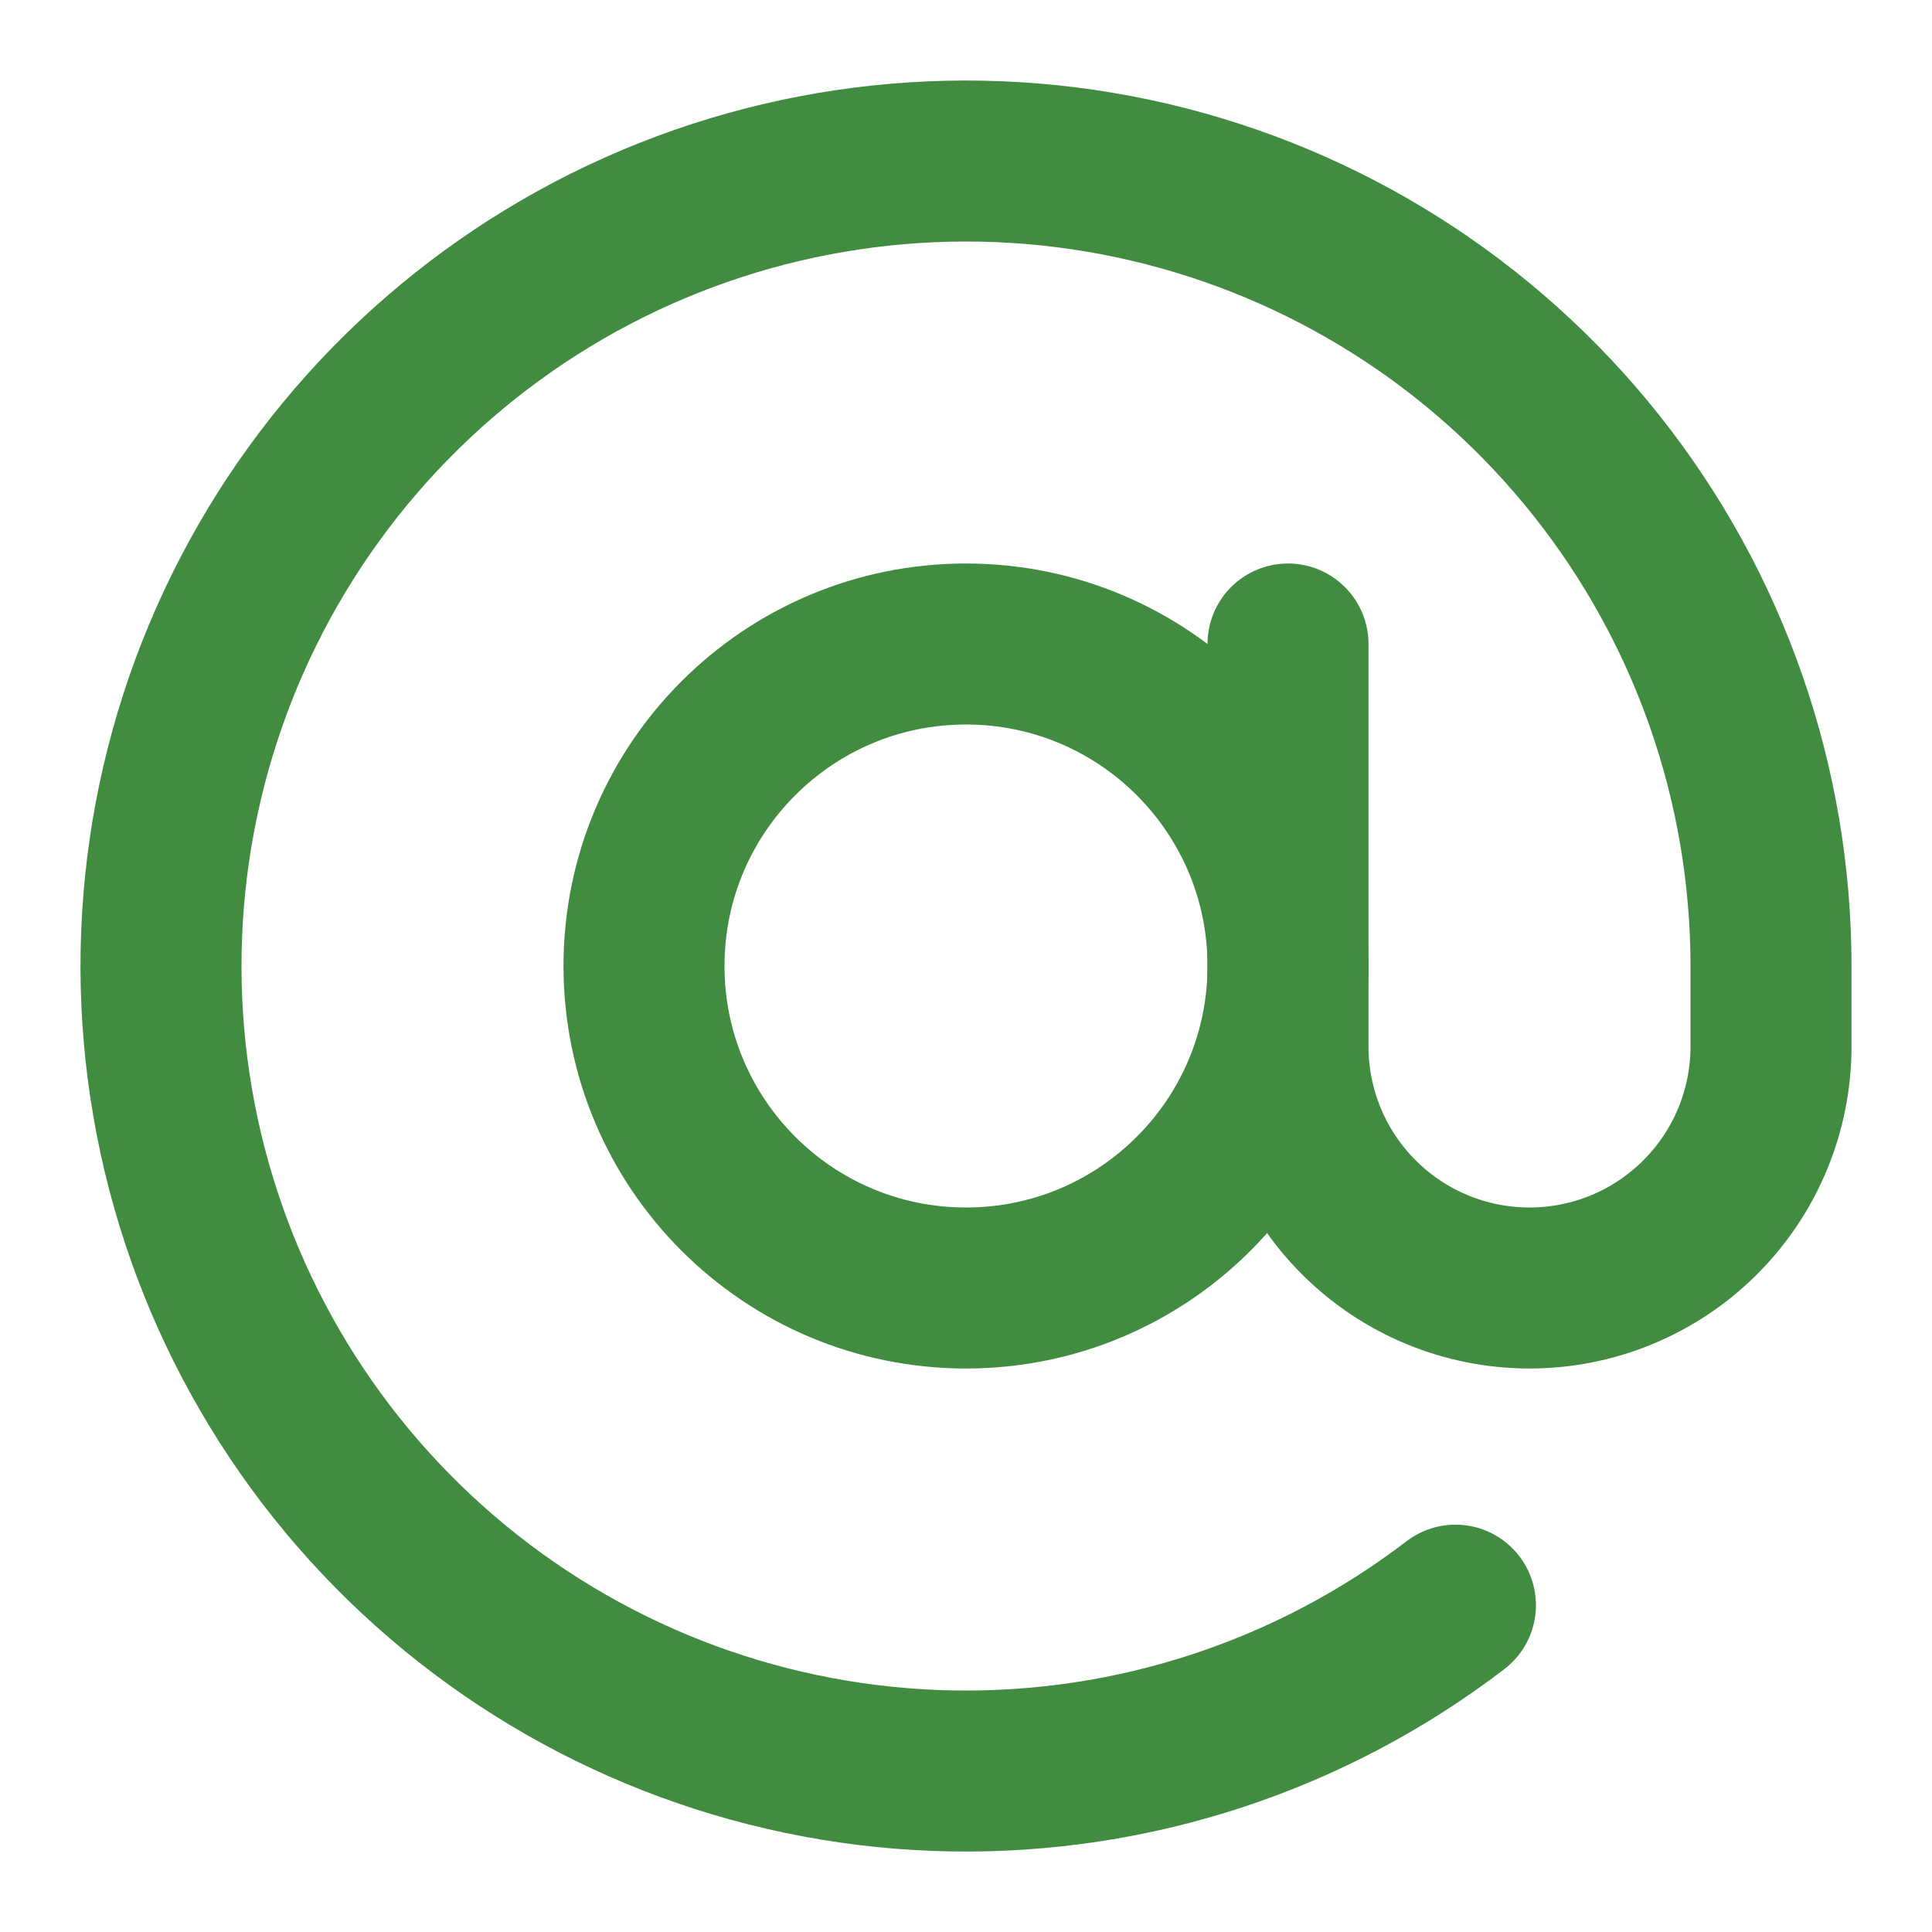
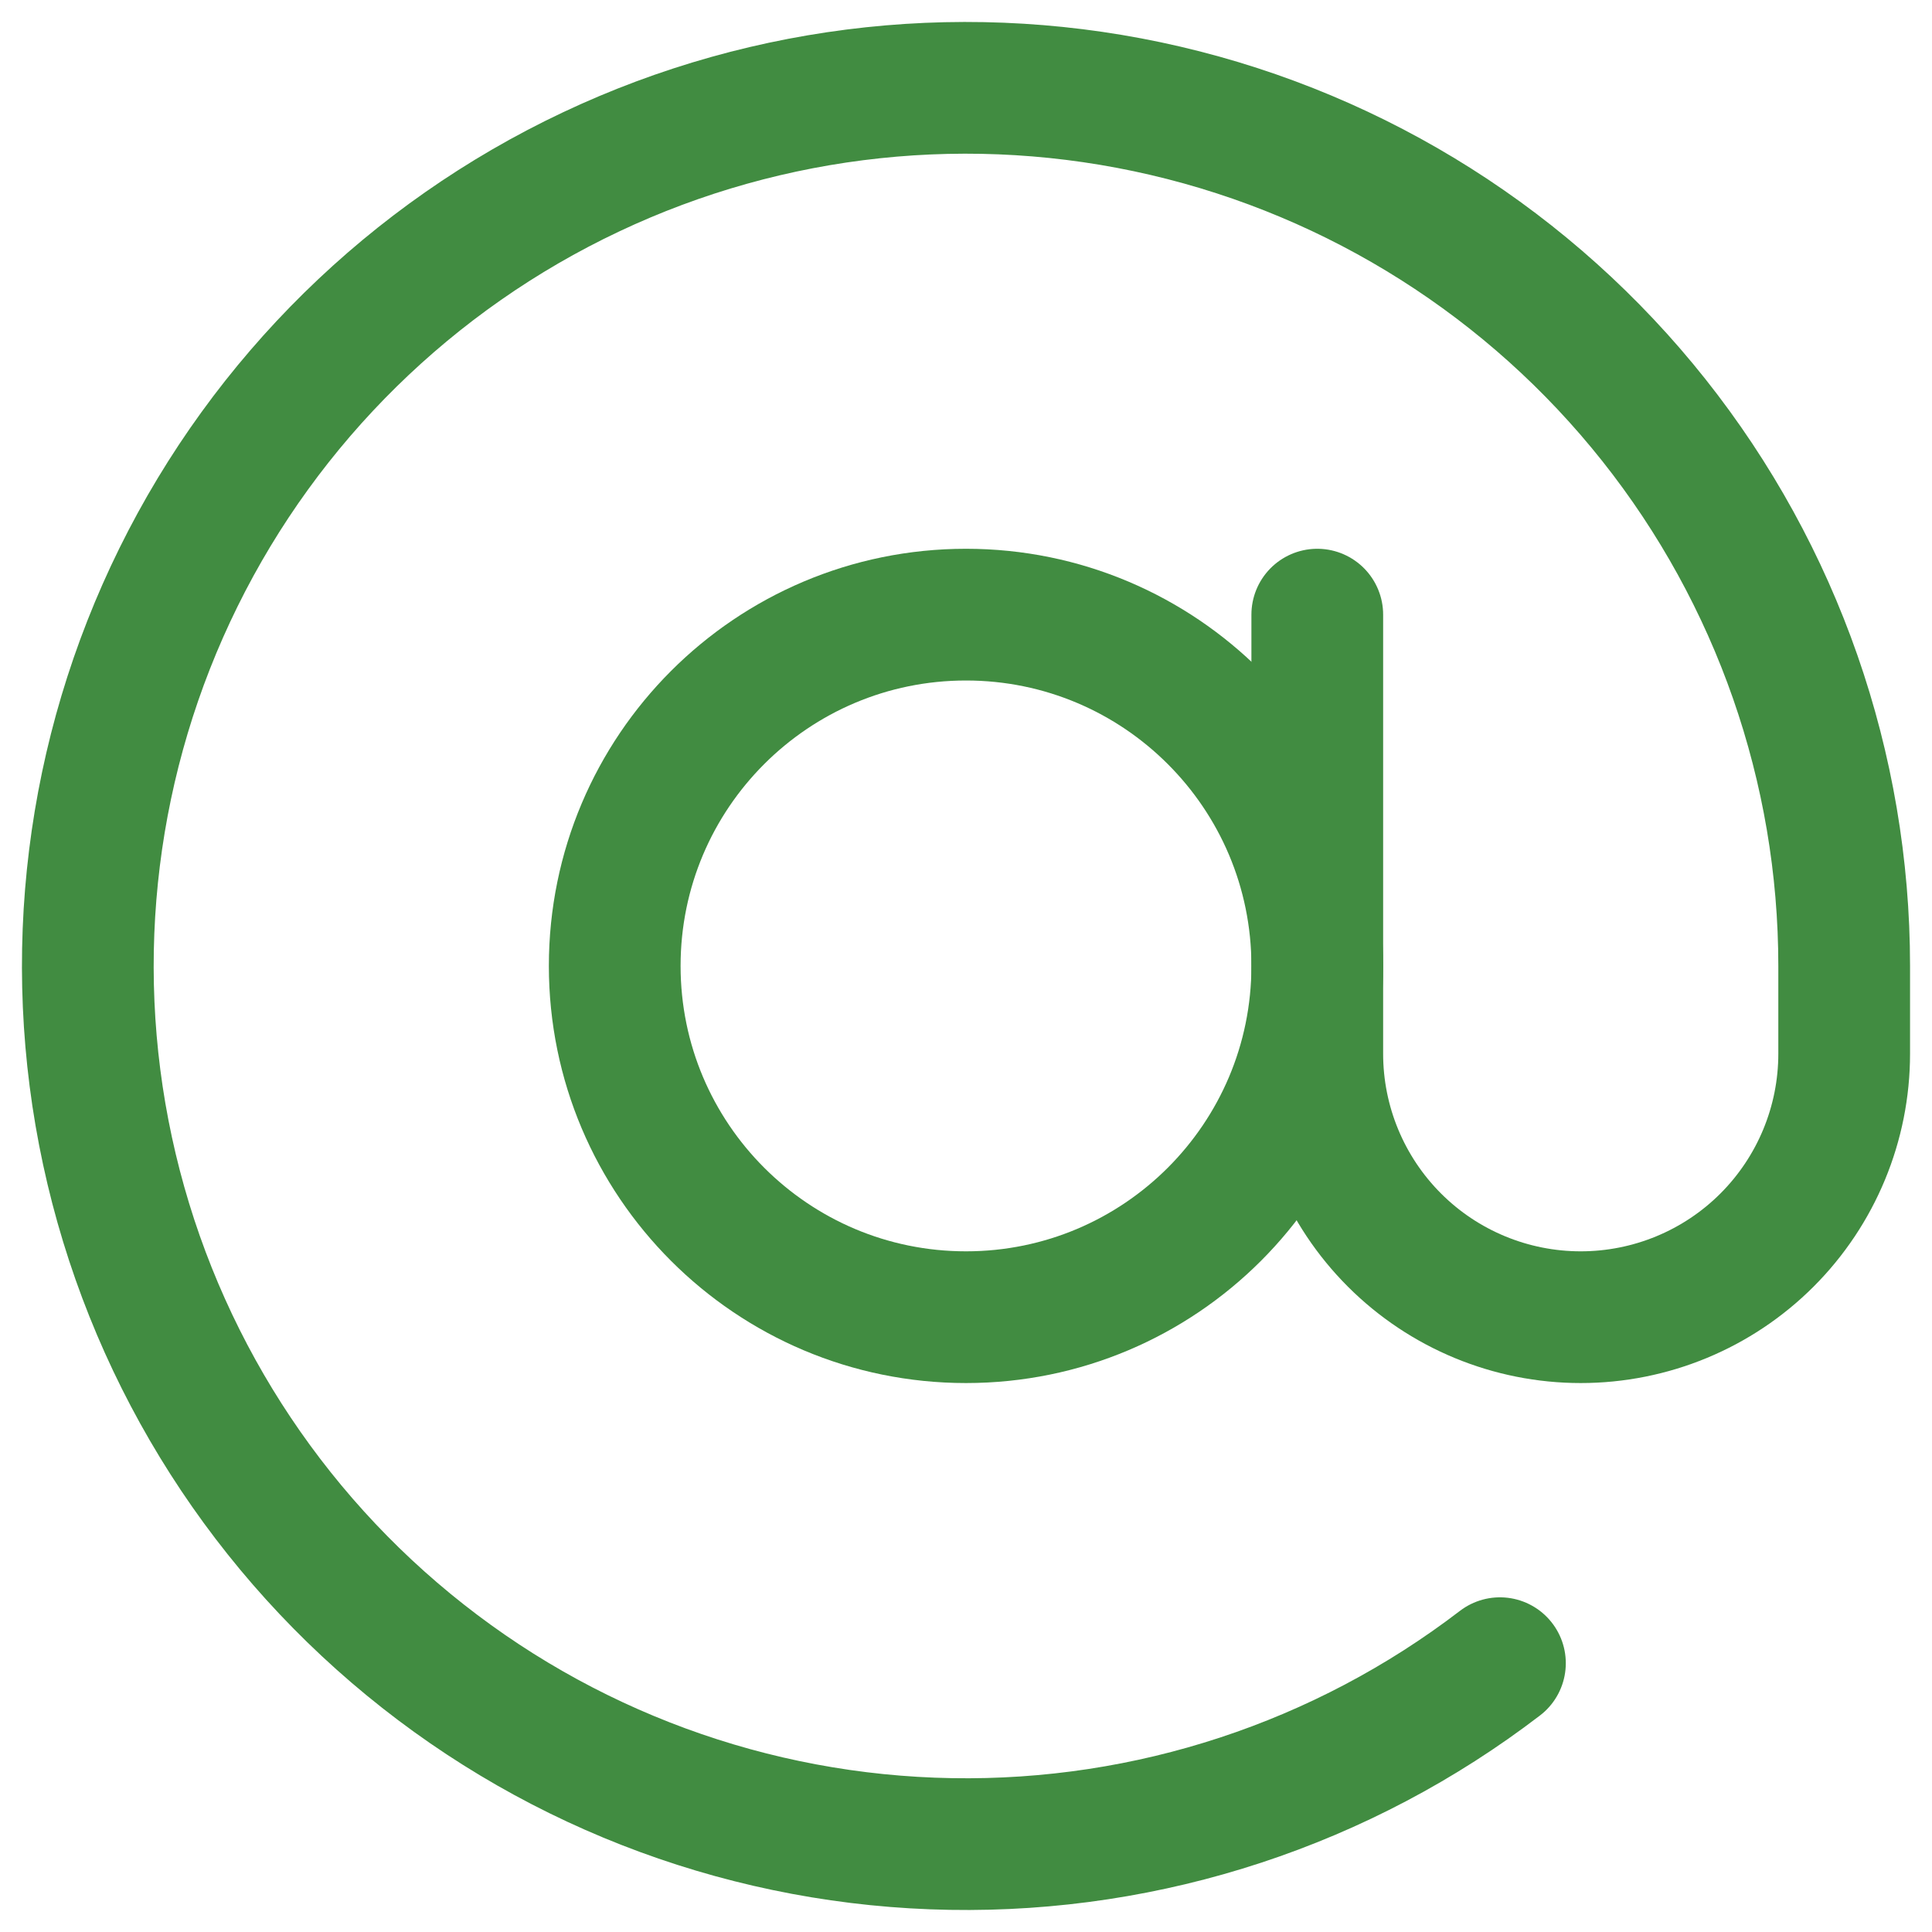
- <svg xmlns="http://www.w3.org/2000/svg" width="24" height="24" viewBox="0 0 24 24" fill="none">
-   <path d="M12 16C14.209 16 16 14.209 16 12C16 9.791 14.209 8 12 8C9.791 8 8 9.791 8 12C8 14.209 9.791 16 12 16Z" stroke="#418C41" stroke-width="2" stroke-linecap="round" stroke-linejoin="round" />
-   <path d="M16 8V13C16 13.796 16.316 14.559 16.879 15.121C17.441 15.684 18.204 16 19 16C19.796 16 20.559 15.684 21.121 15.121C21.684 14.559 22 13.796 22 13V12C22 9.743 21.236 7.553 19.833 5.785C18.43 4.017 16.471 2.775 14.273 2.262C12.075 1.749 9.768 1.995 7.727 2.959C5.687 3.924 4.032 5.55 3.033 7.574C2.034 9.598 1.749 11.9 2.224 14.106C2.699 16.313 3.907 18.293 5.651 19.726C7.394 21.159 9.571 21.96 11.828 21.999C14.085 22.038 16.288 21.312 18.08 19.94" stroke="#418C41" stroke-width="2" stroke-linecap="round" stroke-linejoin="round" />
+ <svg xmlns="http://www.w3.org/2000/svg" width="22" height="22" viewBox="0 0 22 22" fill="none">
+   <path d="M11 14.999C13.209 14.999 15 13.208 15 10.999C15 8.79 13.209 6.999 11 6.999C8.791 6.999 7 8.79 7 10.999C7 13.208 8.791 14.999 11 14.999Z" stroke="#418C41" stroke-width="1.5" stroke-linecap="round" stroke-linejoin="round" />
+   <path d="M15 6.999V11.999C15 12.795 15.316 13.558 15.879 14.121C16.441 14.683 17.204 14.999 18 14.999C18.796 14.999 19.559 14.683 20.121 14.121C20.684 13.558 21 12.795 21 11.999V10.999C21 8.742 20.236 6.552 18.833 4.784C17.43 3.016 15.471 1.775 13.273 1.262C11.075 0.749 8.768 0.994 6.727 1.959C4.687 2.923 3.032 4.549 2.033 6.573C1.034 8.597 0.749 10.899 1.224 13.105C1.699 15.312 2.907 17.293 4.651 18.726C6.394 20.159 8.571 20.96 10.828 20.998C13.085 21.037 15.288 20.312 17.08 18.939" stroke="#418C41" stroke-width="1.5" stroke-linecap="round" stroke-linejoin="round" />
</svg>
